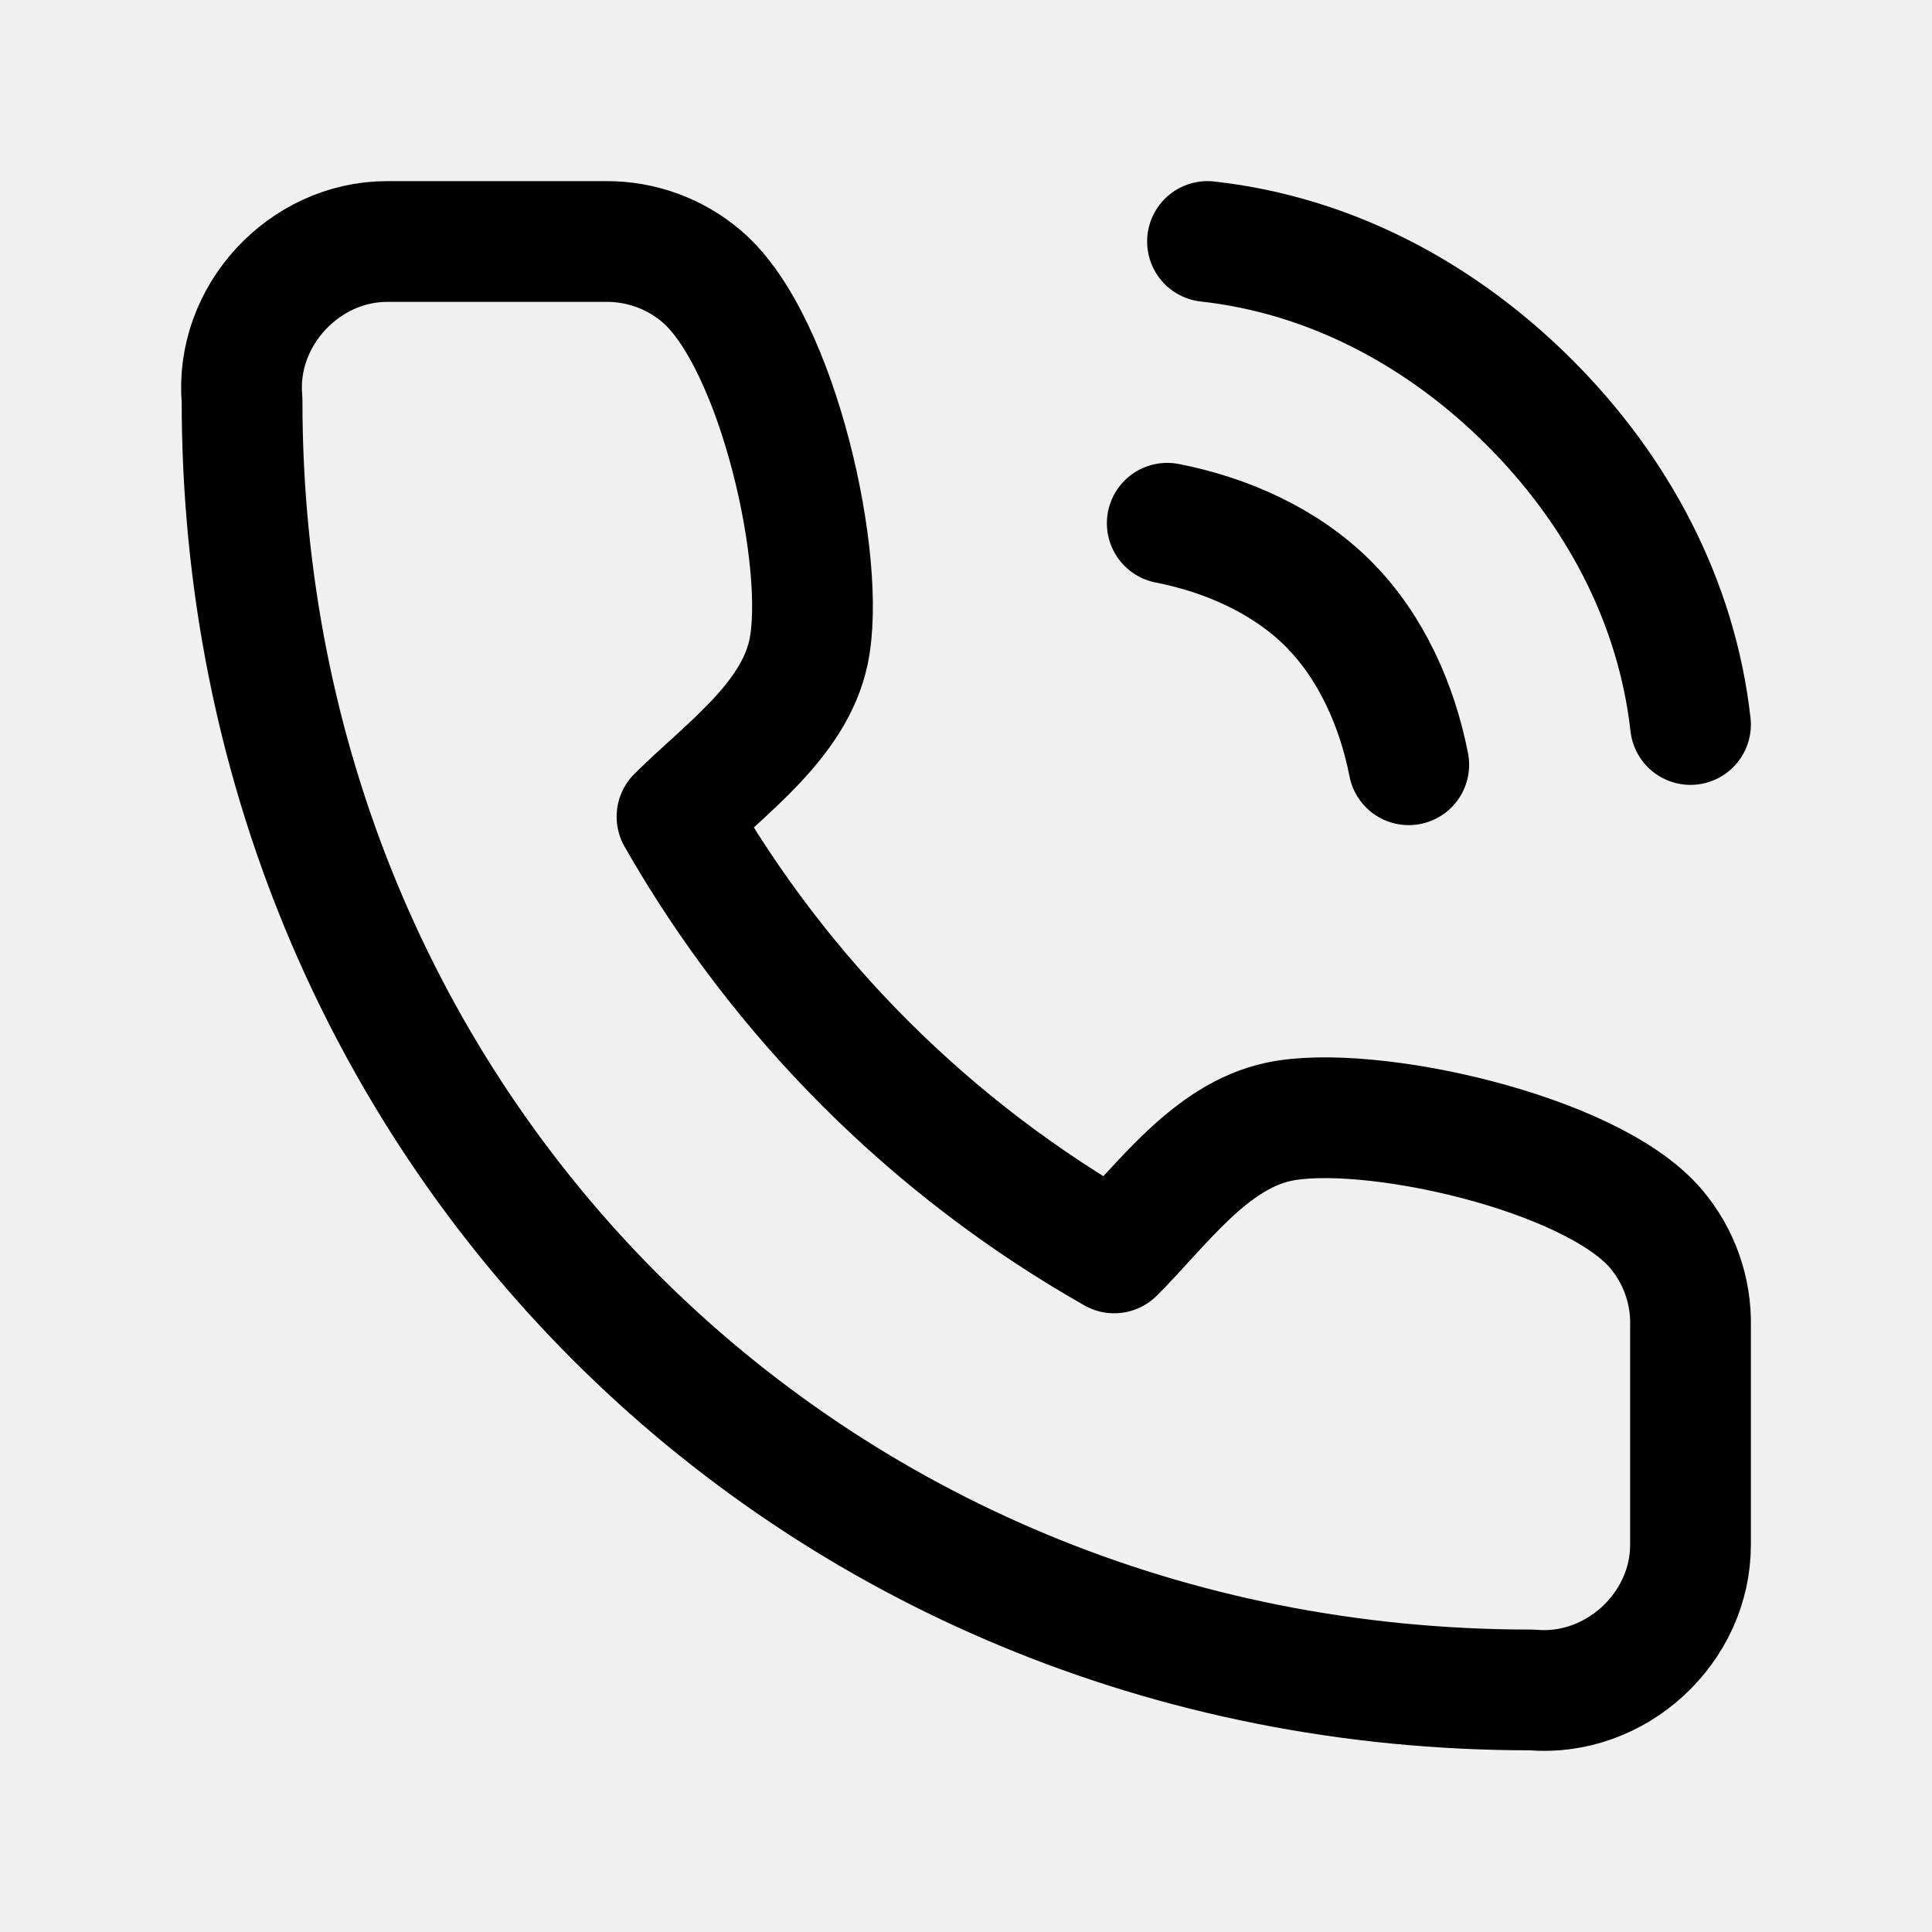
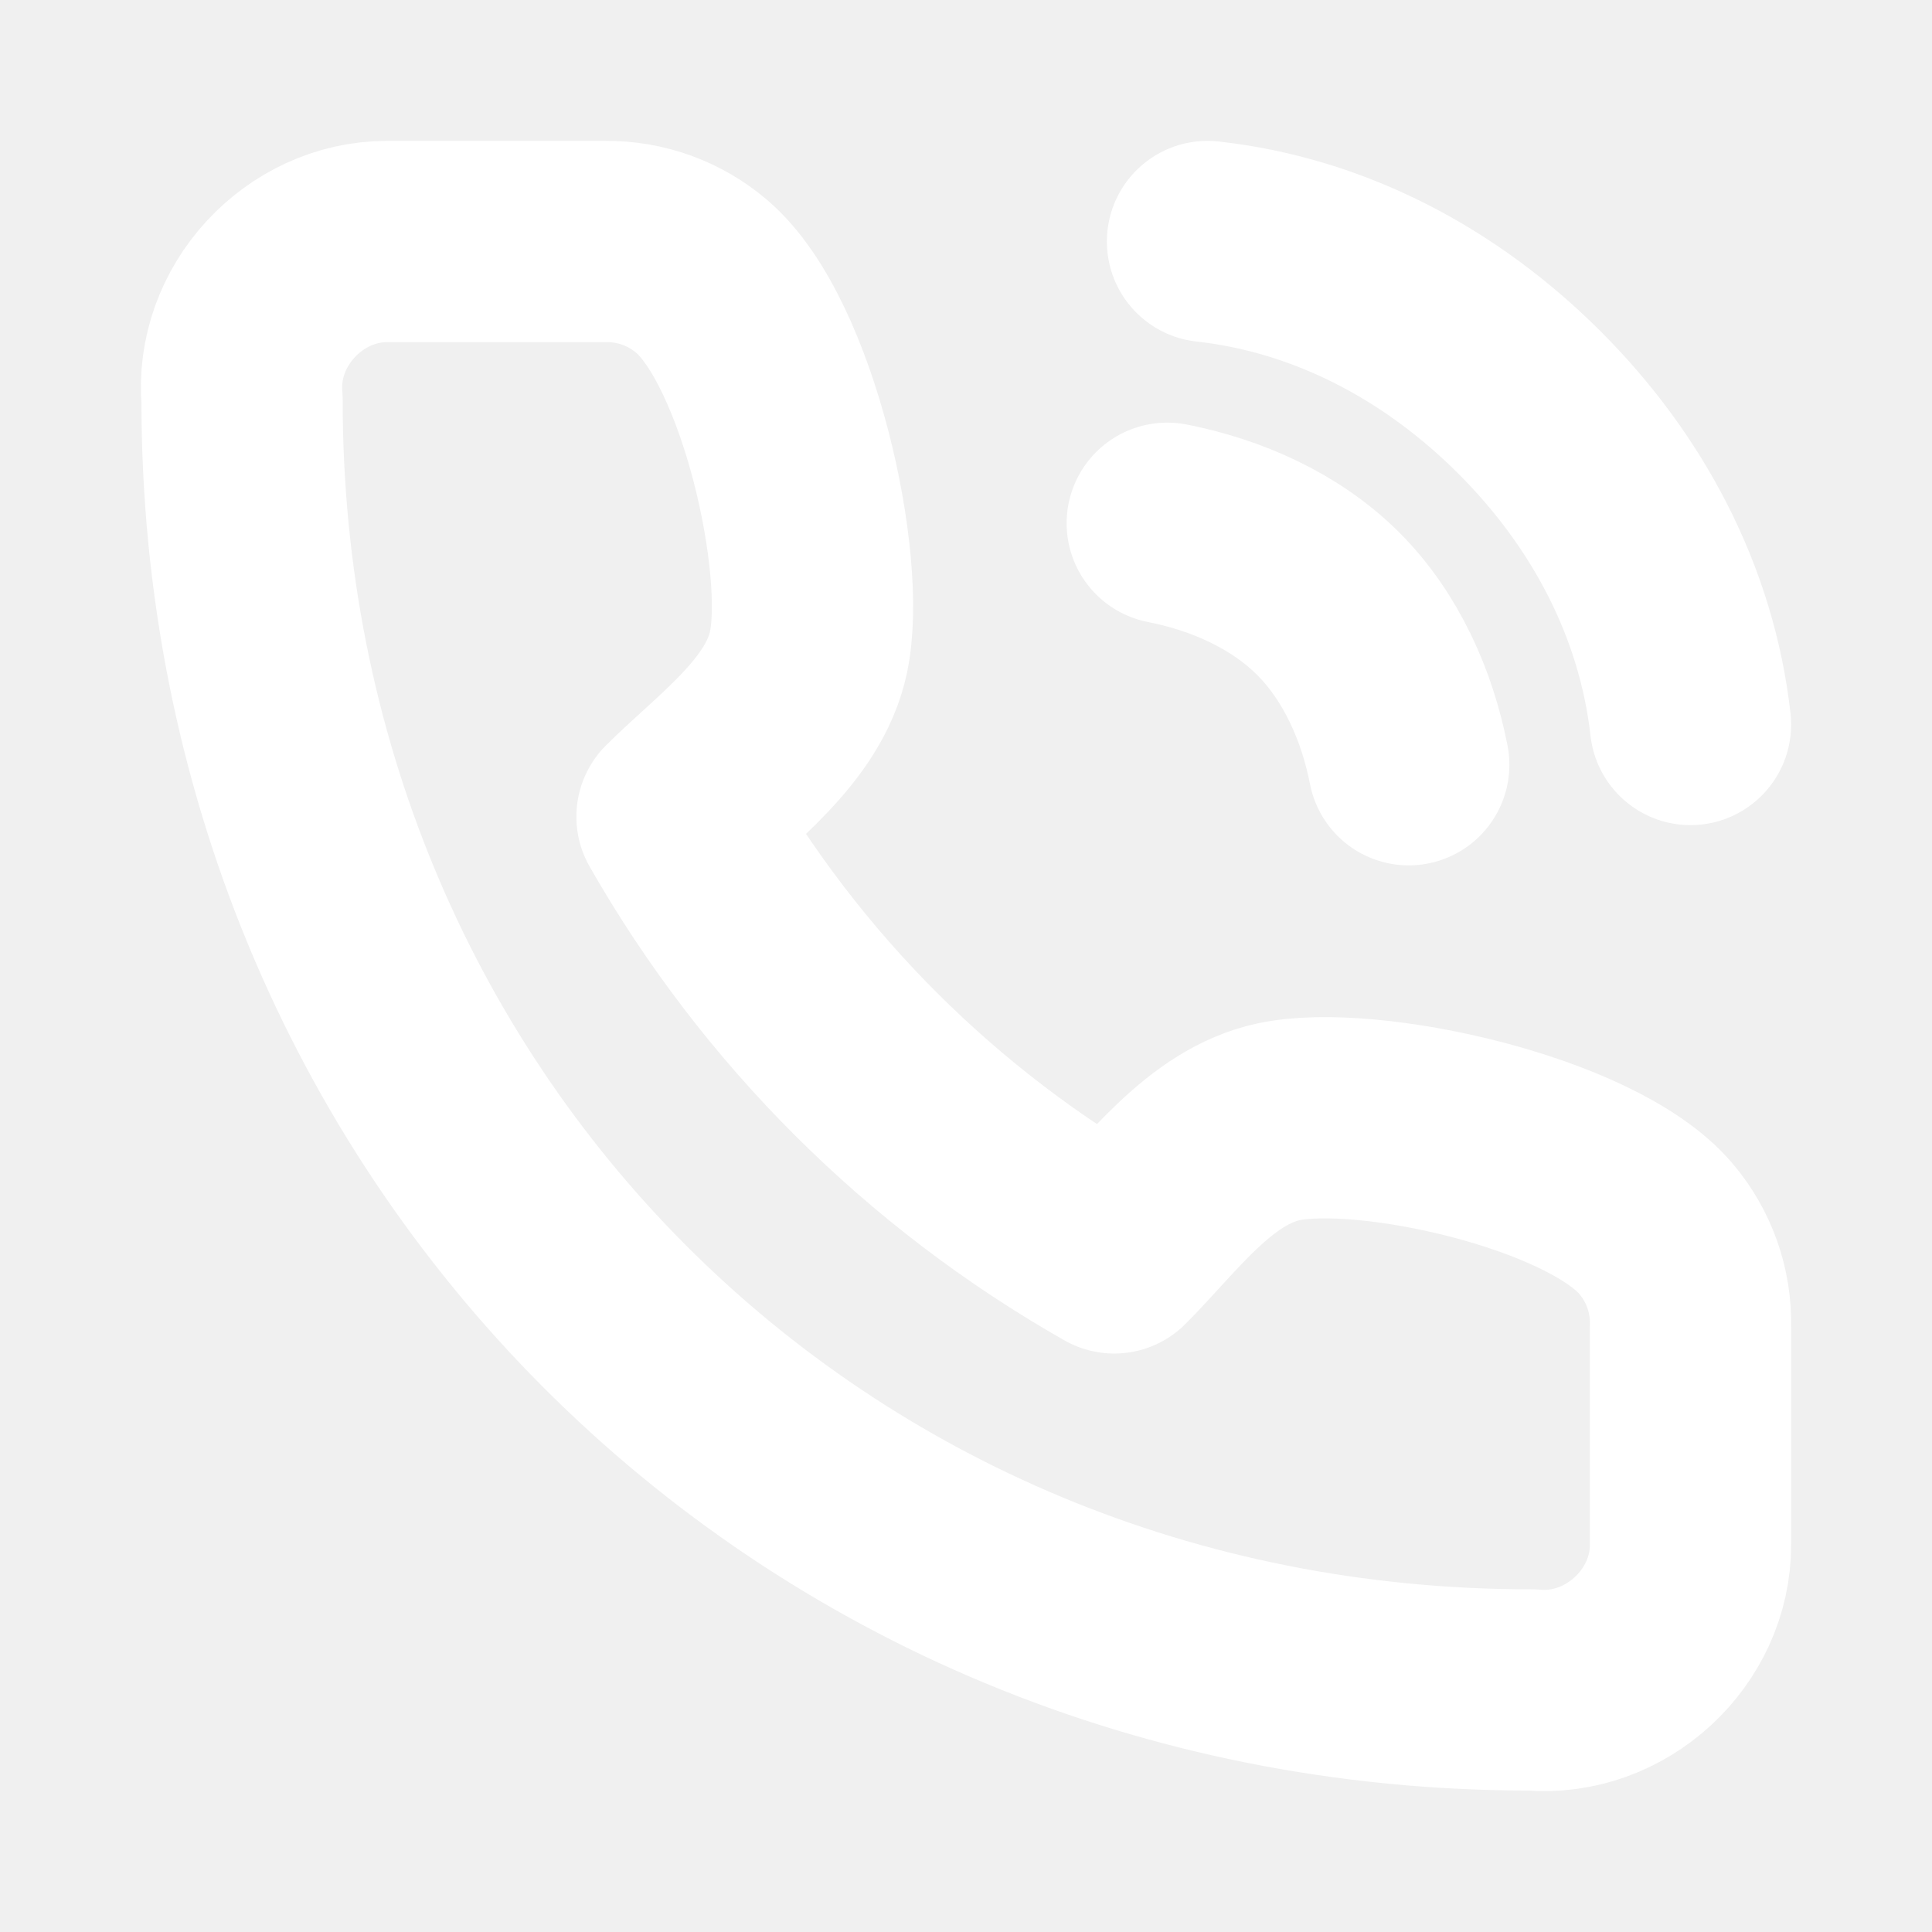
- <svg xmlns="http://www.w3.org/2000/svg" width="800px" height="800px" viewBox="0 0 24 24" fill="none">
-   <path d="M14.5 6.5C15.237 6.644 15.969 6.969 16.5 7.5C17.031 8.031 17.356 8.763 17.5 9.5M15 3C16.532 3.17 17.91 3.911 19 5C20.09 6.089 20.828 7.469 21 9M21 16.477V19.186C21.004 20.222 20.072 21.087 19.026 20.993C10 21 3 13.935 3.007 4.969C2.913 3.929 3.774 3.001 4.808 3H7.523C7.963 2.996 8.388 3.151 8.721 3.437C9.668 4.249 10.277 7.008 10.043 8.104C9.86 8.96 8.997 9.559 8.41 10.145C9.699 12.406 11.575 14.278 13.841 15.564C14.427 14.979 15.027 14.118 15.885 13.935C16.985 13.701 19.762 14.311 20.571 15.264C20.858 15.602 21.011 16.034 21 16.477Z" stroke="#000000" stroke-width="1.5" stroke-linecap="round" stroke-linejoin="round" />
+ <svg xmlns="http://www.w3.org/2000/svg" viewBox="0 0 24 24" fill="none">
+   <path d="M14.5 6.5C15.237 6.644 15.969 6.969 16.5 7.5C17.031 8.031 17.356 8.763 17.5 9.5M15 3C16.532 3.17 17.91 3.911 19 5C20.09 6.089 20.828 7.469 21 9M21 16.477V19.186C21.004 20.222 20.072 21.087 19.026 20.993C10 21 3 13.935 3.007 4.969C2.913 3.929 3.774 3.001 4.808 3H7.523C7.963 2.996 8.388 3.151 8.721 3.437C9.668 4.249 10.277 7.008 10.043 8.104C9.86 8.96 8.997 9.559 8.41 10.145C9.699 12.406 11.575 14.278 13.841 15.564C14.427 14.979 15.027 14.118 15.885 13.935C16.985 13.701 19.762 14.311 20.571 15.264C20.858 15.602 21.011 16.034 21 16.477Z" stroke="#FFF" stroke-width="2.5" stroke-linecap="round" stroke-linejoin="round" />
</svg>
